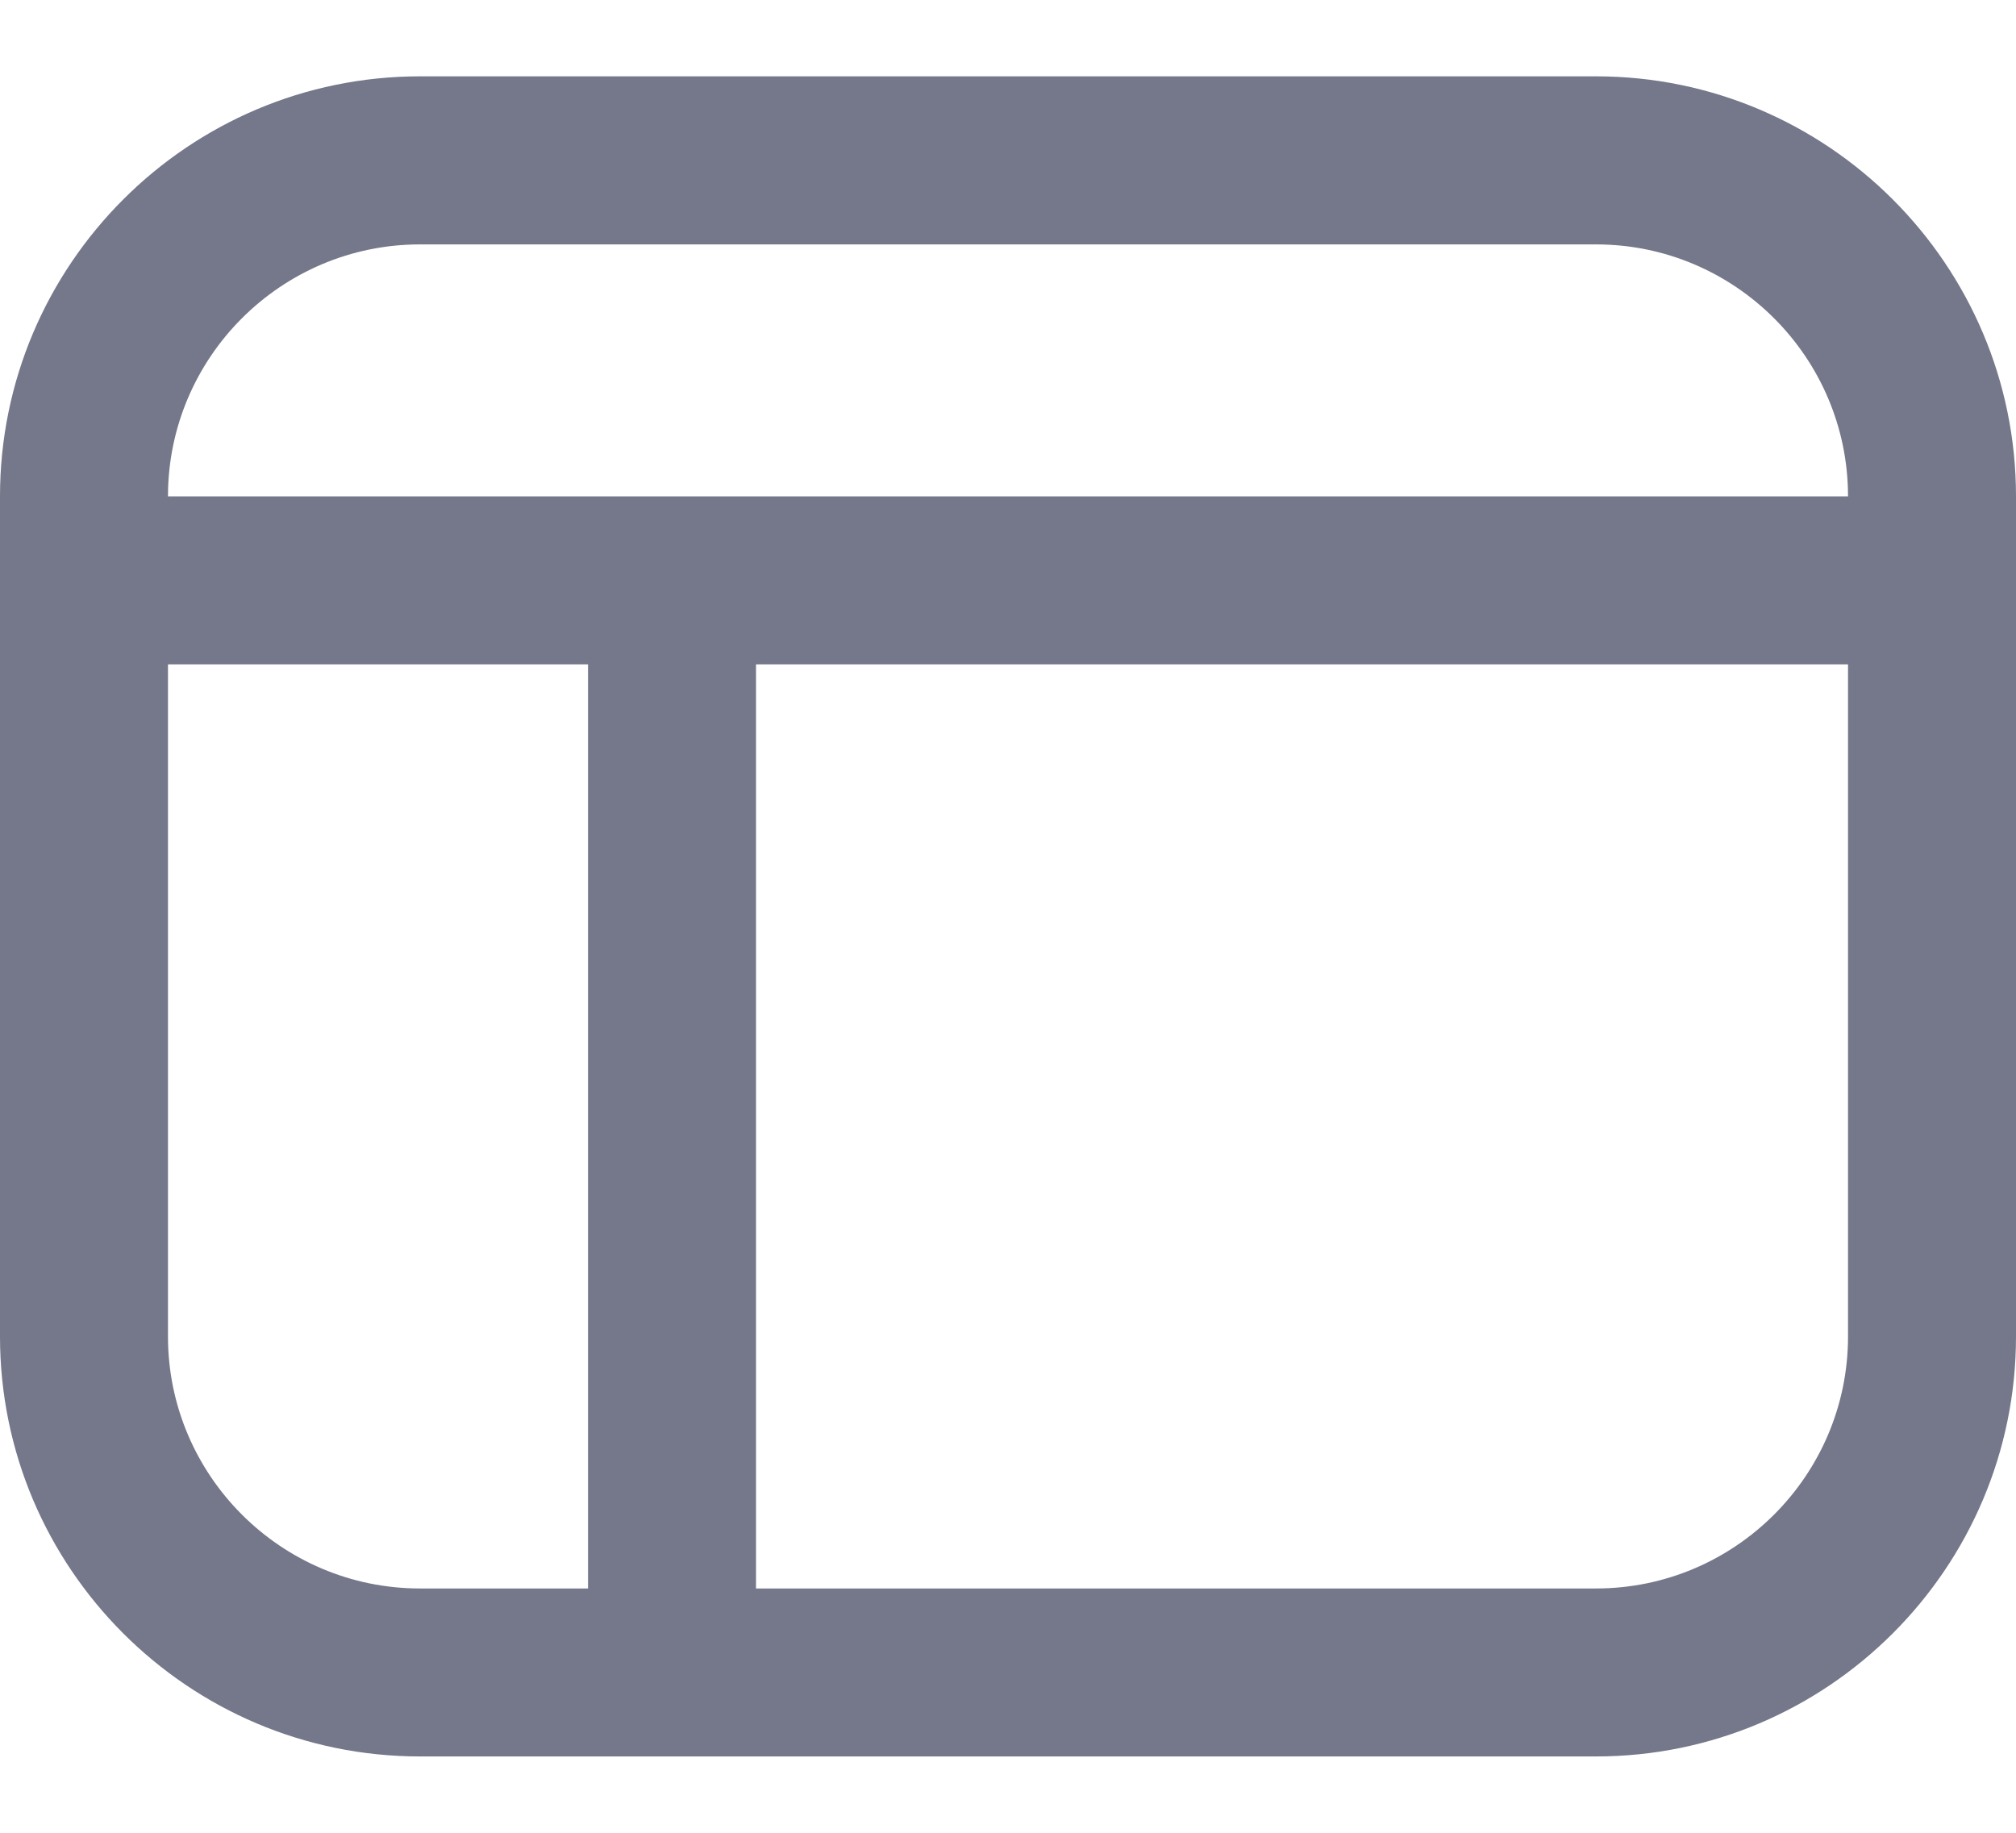
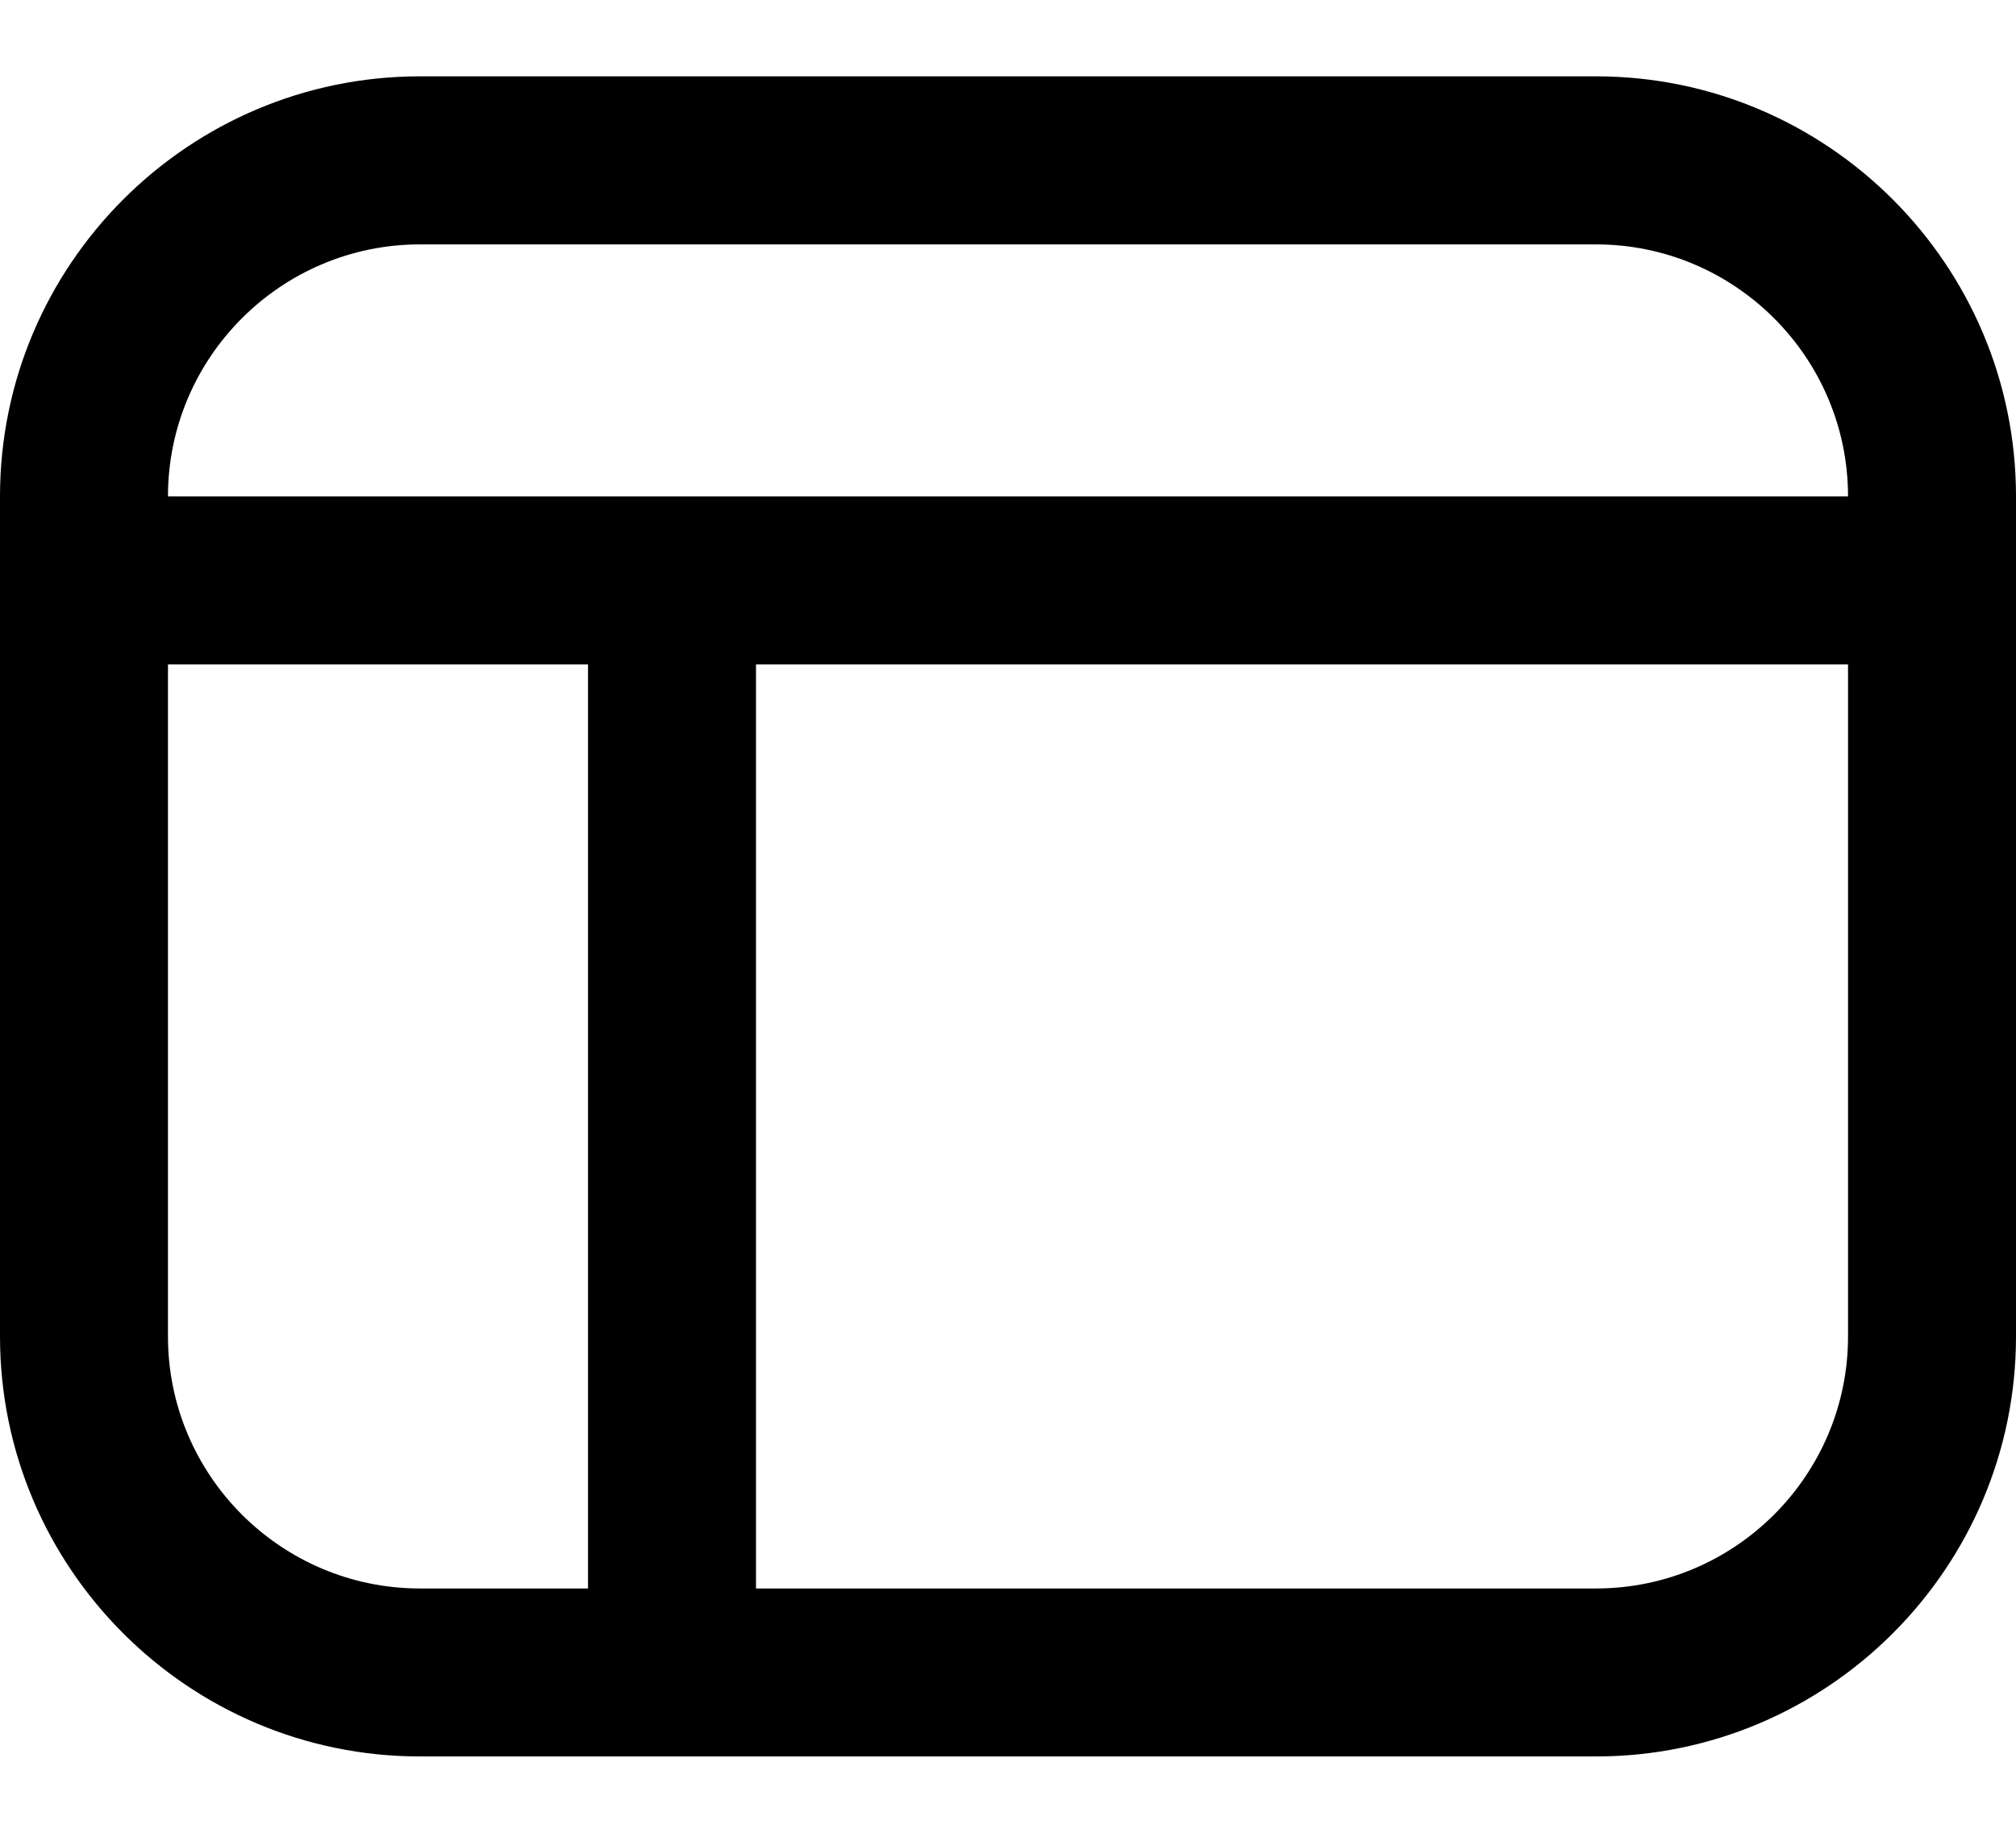
<svg xmlns="http://www.w3.org/2000/svg" width="22" height="20" viewBox="0 0 22 20" fill="none">
-   <path d="M17.417 0.833H4.583C2.056 0.833 0 2.89 0 5.417V14.584C0 17.111 2.056 19.167 4.583 19.167H17.417C19.944 19.167 22 17.111 22 14.584V5.417C22 2.89 19.944 0.833 17.417 0.833ZM4.583 2.667H17.417C18.933 2.667 20.167 3.901 20.167 5.417H1.833C1.833 3.901 3.067 2.667 4.583 2.667ZM1.833 14.584V7.25H6.417V17.334H4.583C3.067 17.334 1.833 16.1 1.833 14.584ZM17.417 17.334H8.25V7.25H20.167V14.584C20.167 16.1 18.933 17.334 17.417 17.334Z" fill="#75778A" />
+   <path d="M17.417 0.833H4.583C2.056 0.833 0 2.89 0 5.417V14.584C0 17.111 2.056 19.167 4.583 19.167H17.417C19.944 19.167 22 17.111 22 14.584V5.417C22 2.89 19.944 0.833 17.417 0.833ZM4.583 2.667H17.417C18.933 2.667 20.167 3.901 20.167 5.417H1.833C1.833 3.901 3.067 2.667 4.583 2.667ZM1.833 14.584V7.25H6.417V17.334H4.583C3.067 17.334 1.833 16.1 1.833 14.584ZM17.417 17.334H8.25V7.25H20.167V14.584C20.167 16.1 18.933 17.334 17.417 17.334Z" fill="currentColor" />
</svg>
